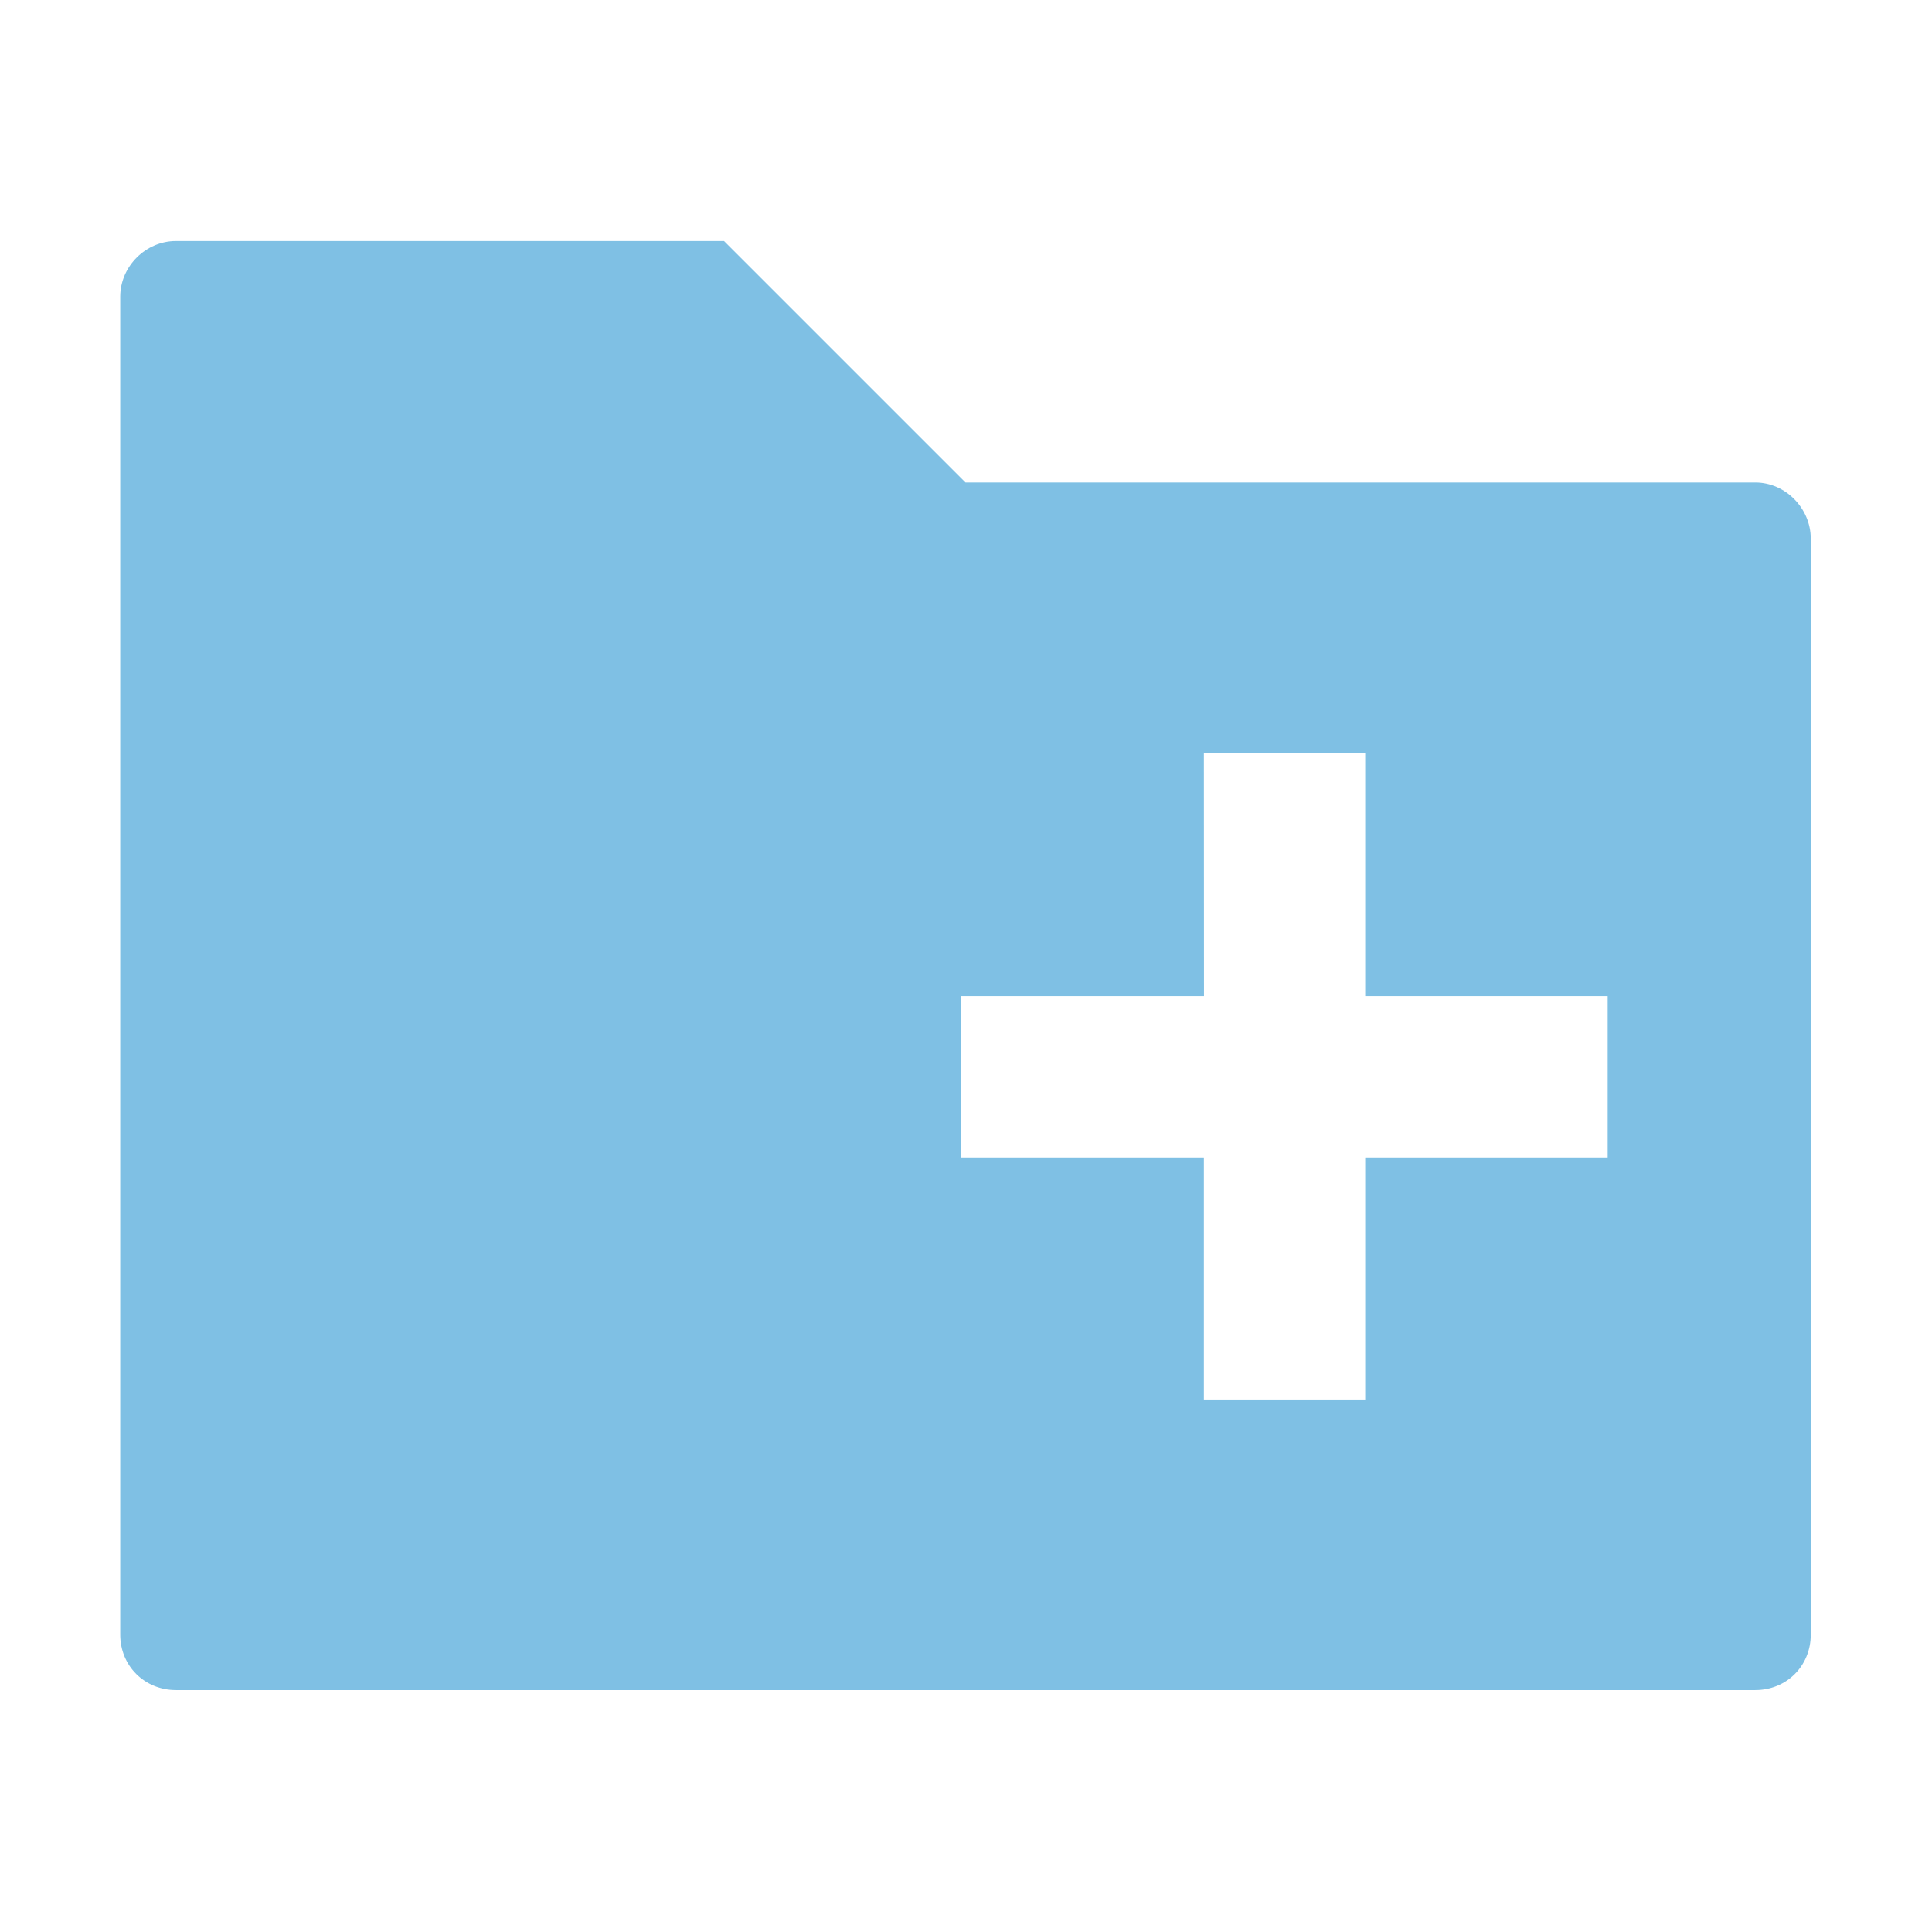
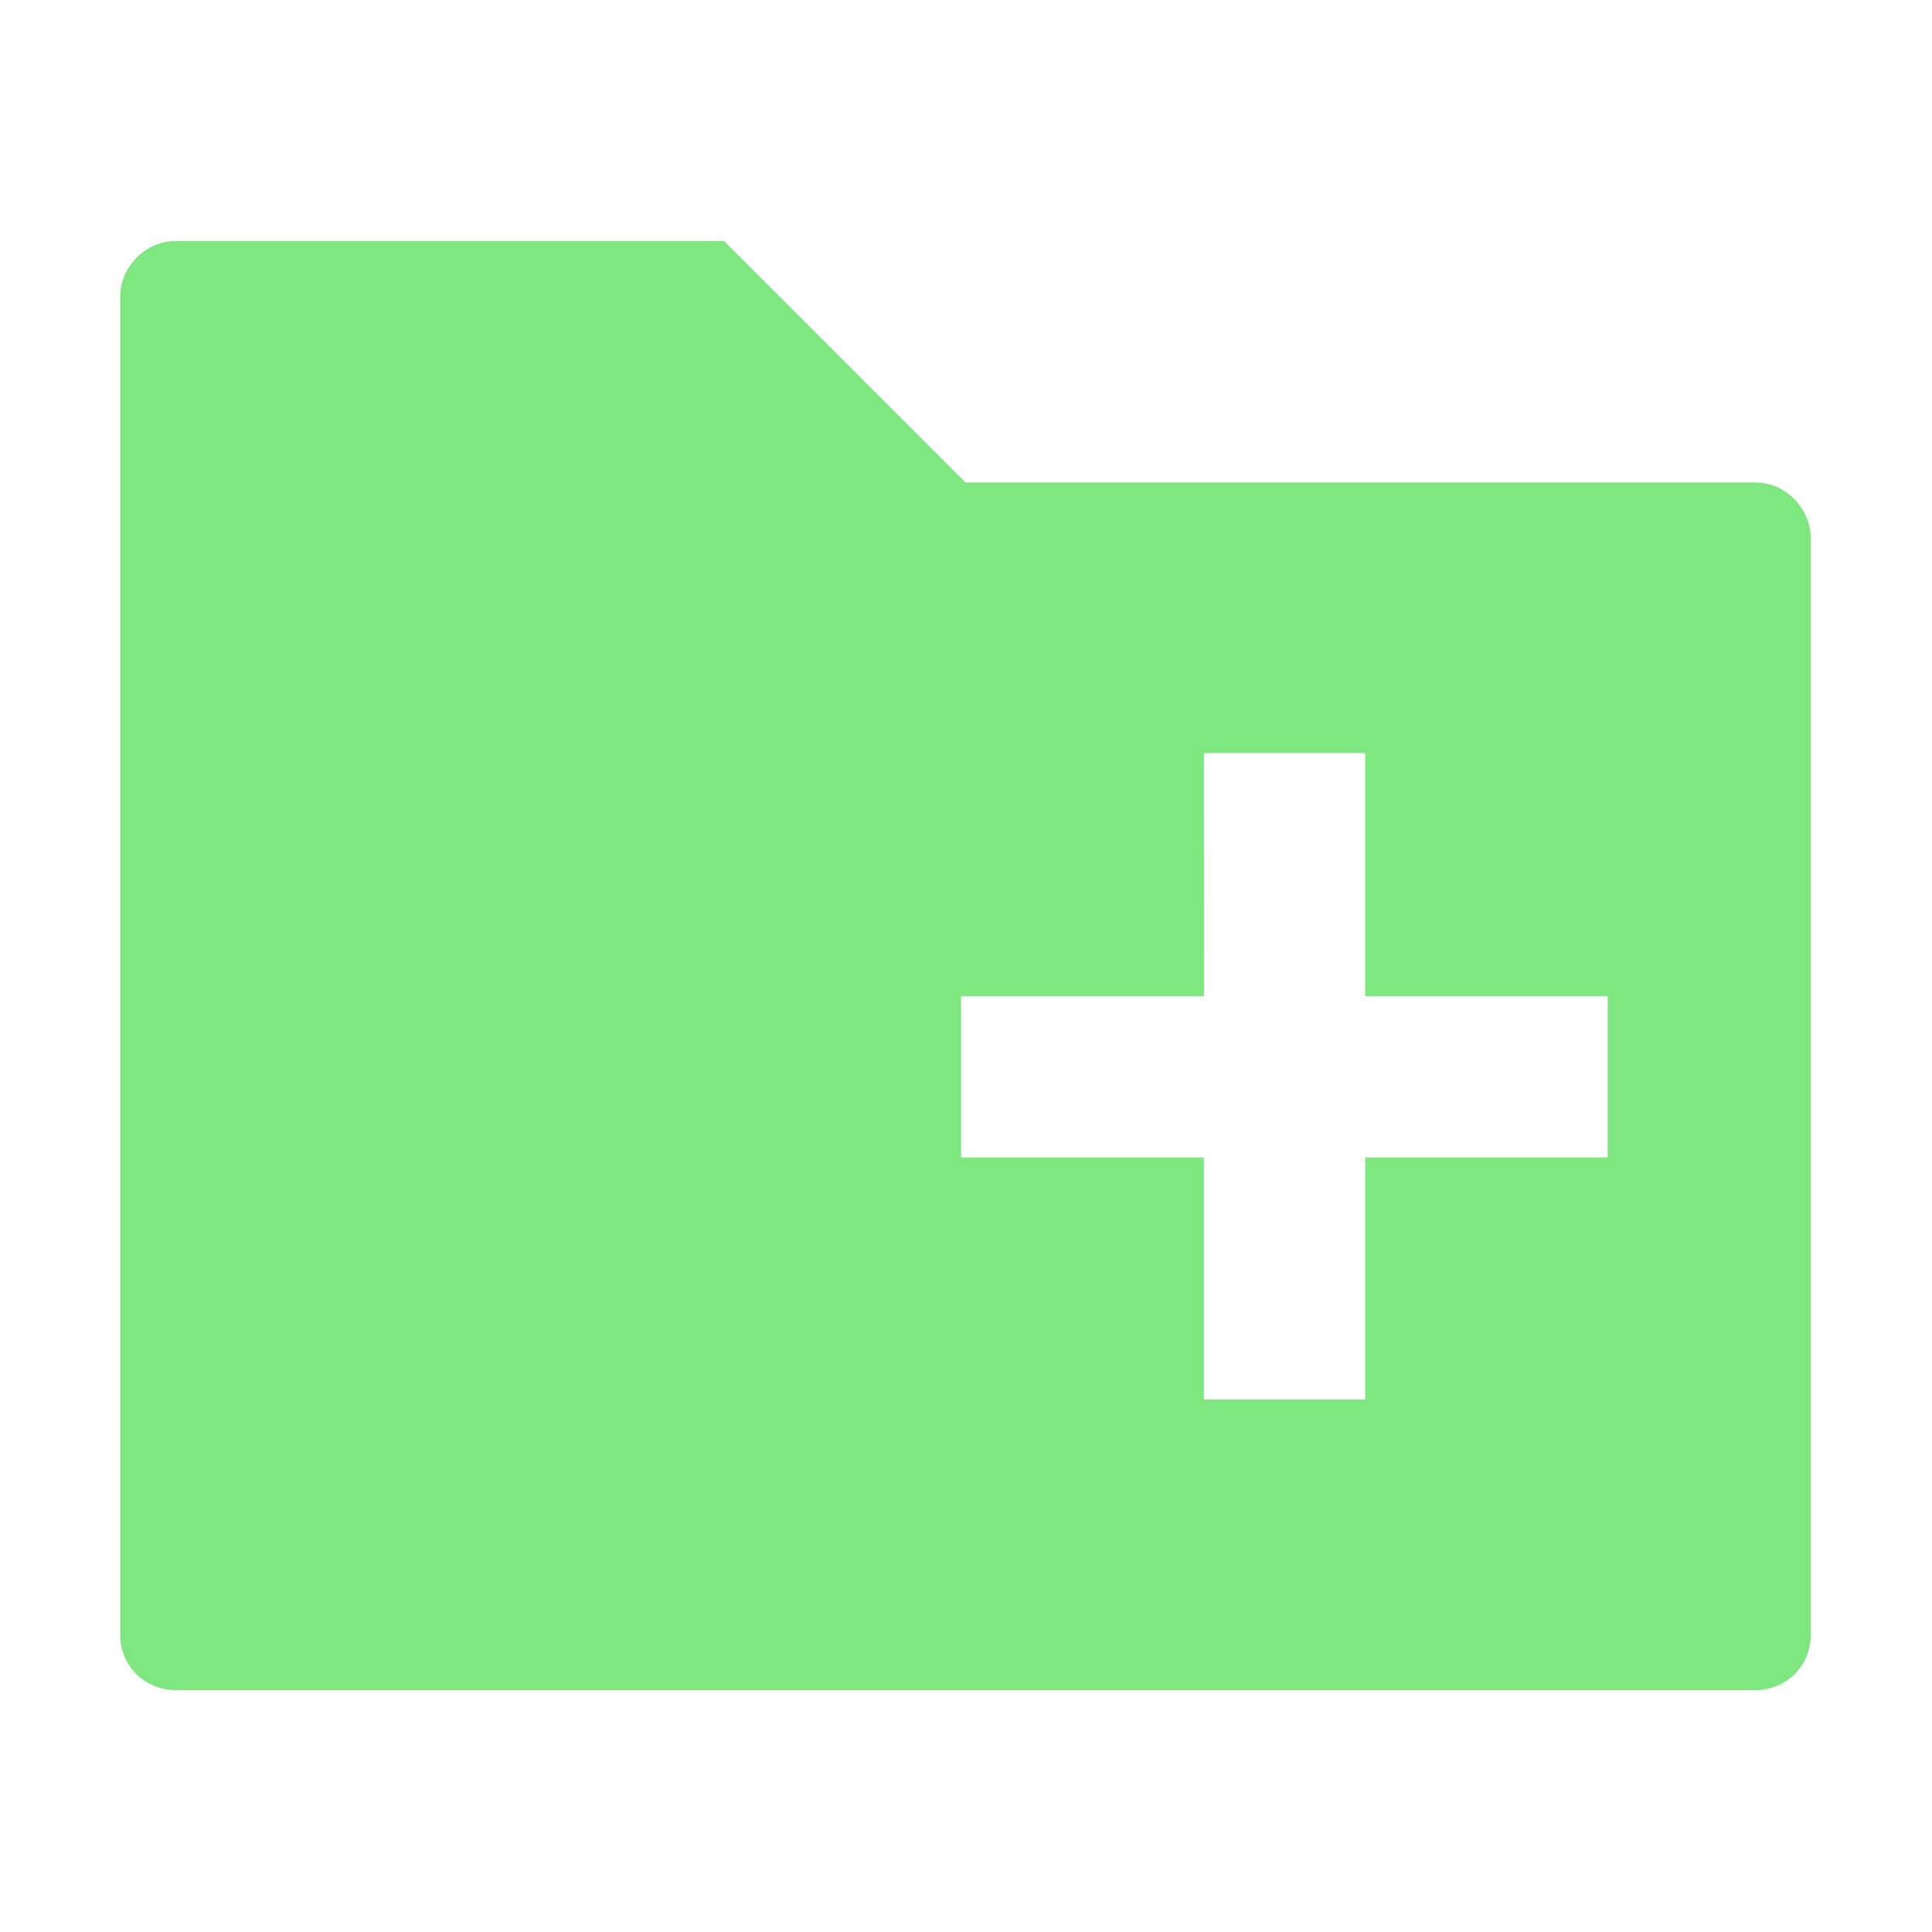
<svg xmlns="http://www.w3.org/2000/svg" height="17.067" width="17.067" version="1" id="svg2">
  <defs id="defs8" />
-   <path style="fill:#0082c9;fill-opacity:1;stroke-width:1.067;opacity:0.5" d="m 1.554,2.129 c -0.267,0 -0.492,0.225 -0.492,0.492 V 14.44 c 0,0.277 0.216,0.49 0.492,0.49 H 15.506 c 0.275,0 0.49,-0.212 0.49,-0.49 V 4.758 c 0,-0.267 -0.223,-0.496 -0.49,-0.496 H 8.529 L 6.396,2.129 Z m 9.081,4.523 h 1.425 V 8.8 h 2.142 v 1.425 h -2.142 v 2.138 h -1.425 V 10.225 H 8.49 V 8.8 h 2.146 z" id="path4" />
+   <path style="fill:#00cf00;fill-opacity:1;stroke-width:1.067;opacity:0.5" d="m 1.554,2.129 c -0.267,0 -0.492,0.225 -0.492,0.492 V 14.44 c 0,0.277 0.216,0.49 0.492,0.49 H 15.506 c 0.275,0 0.49,-0.212 0.49,-0.49 V 4.758 c 0,-0.267 -0.223,-0.496 -0.49,-0.496 H 8.529 L 6.396,2.129 Z m 9.081,4.523 h 1.425 V 8.8 h 2.142 v 1.425 h -2.142 v 2.138 h -1.425 V 10.225 H 8.49 V 8.8 h 2.146 z" id="path4" />
</svg>
